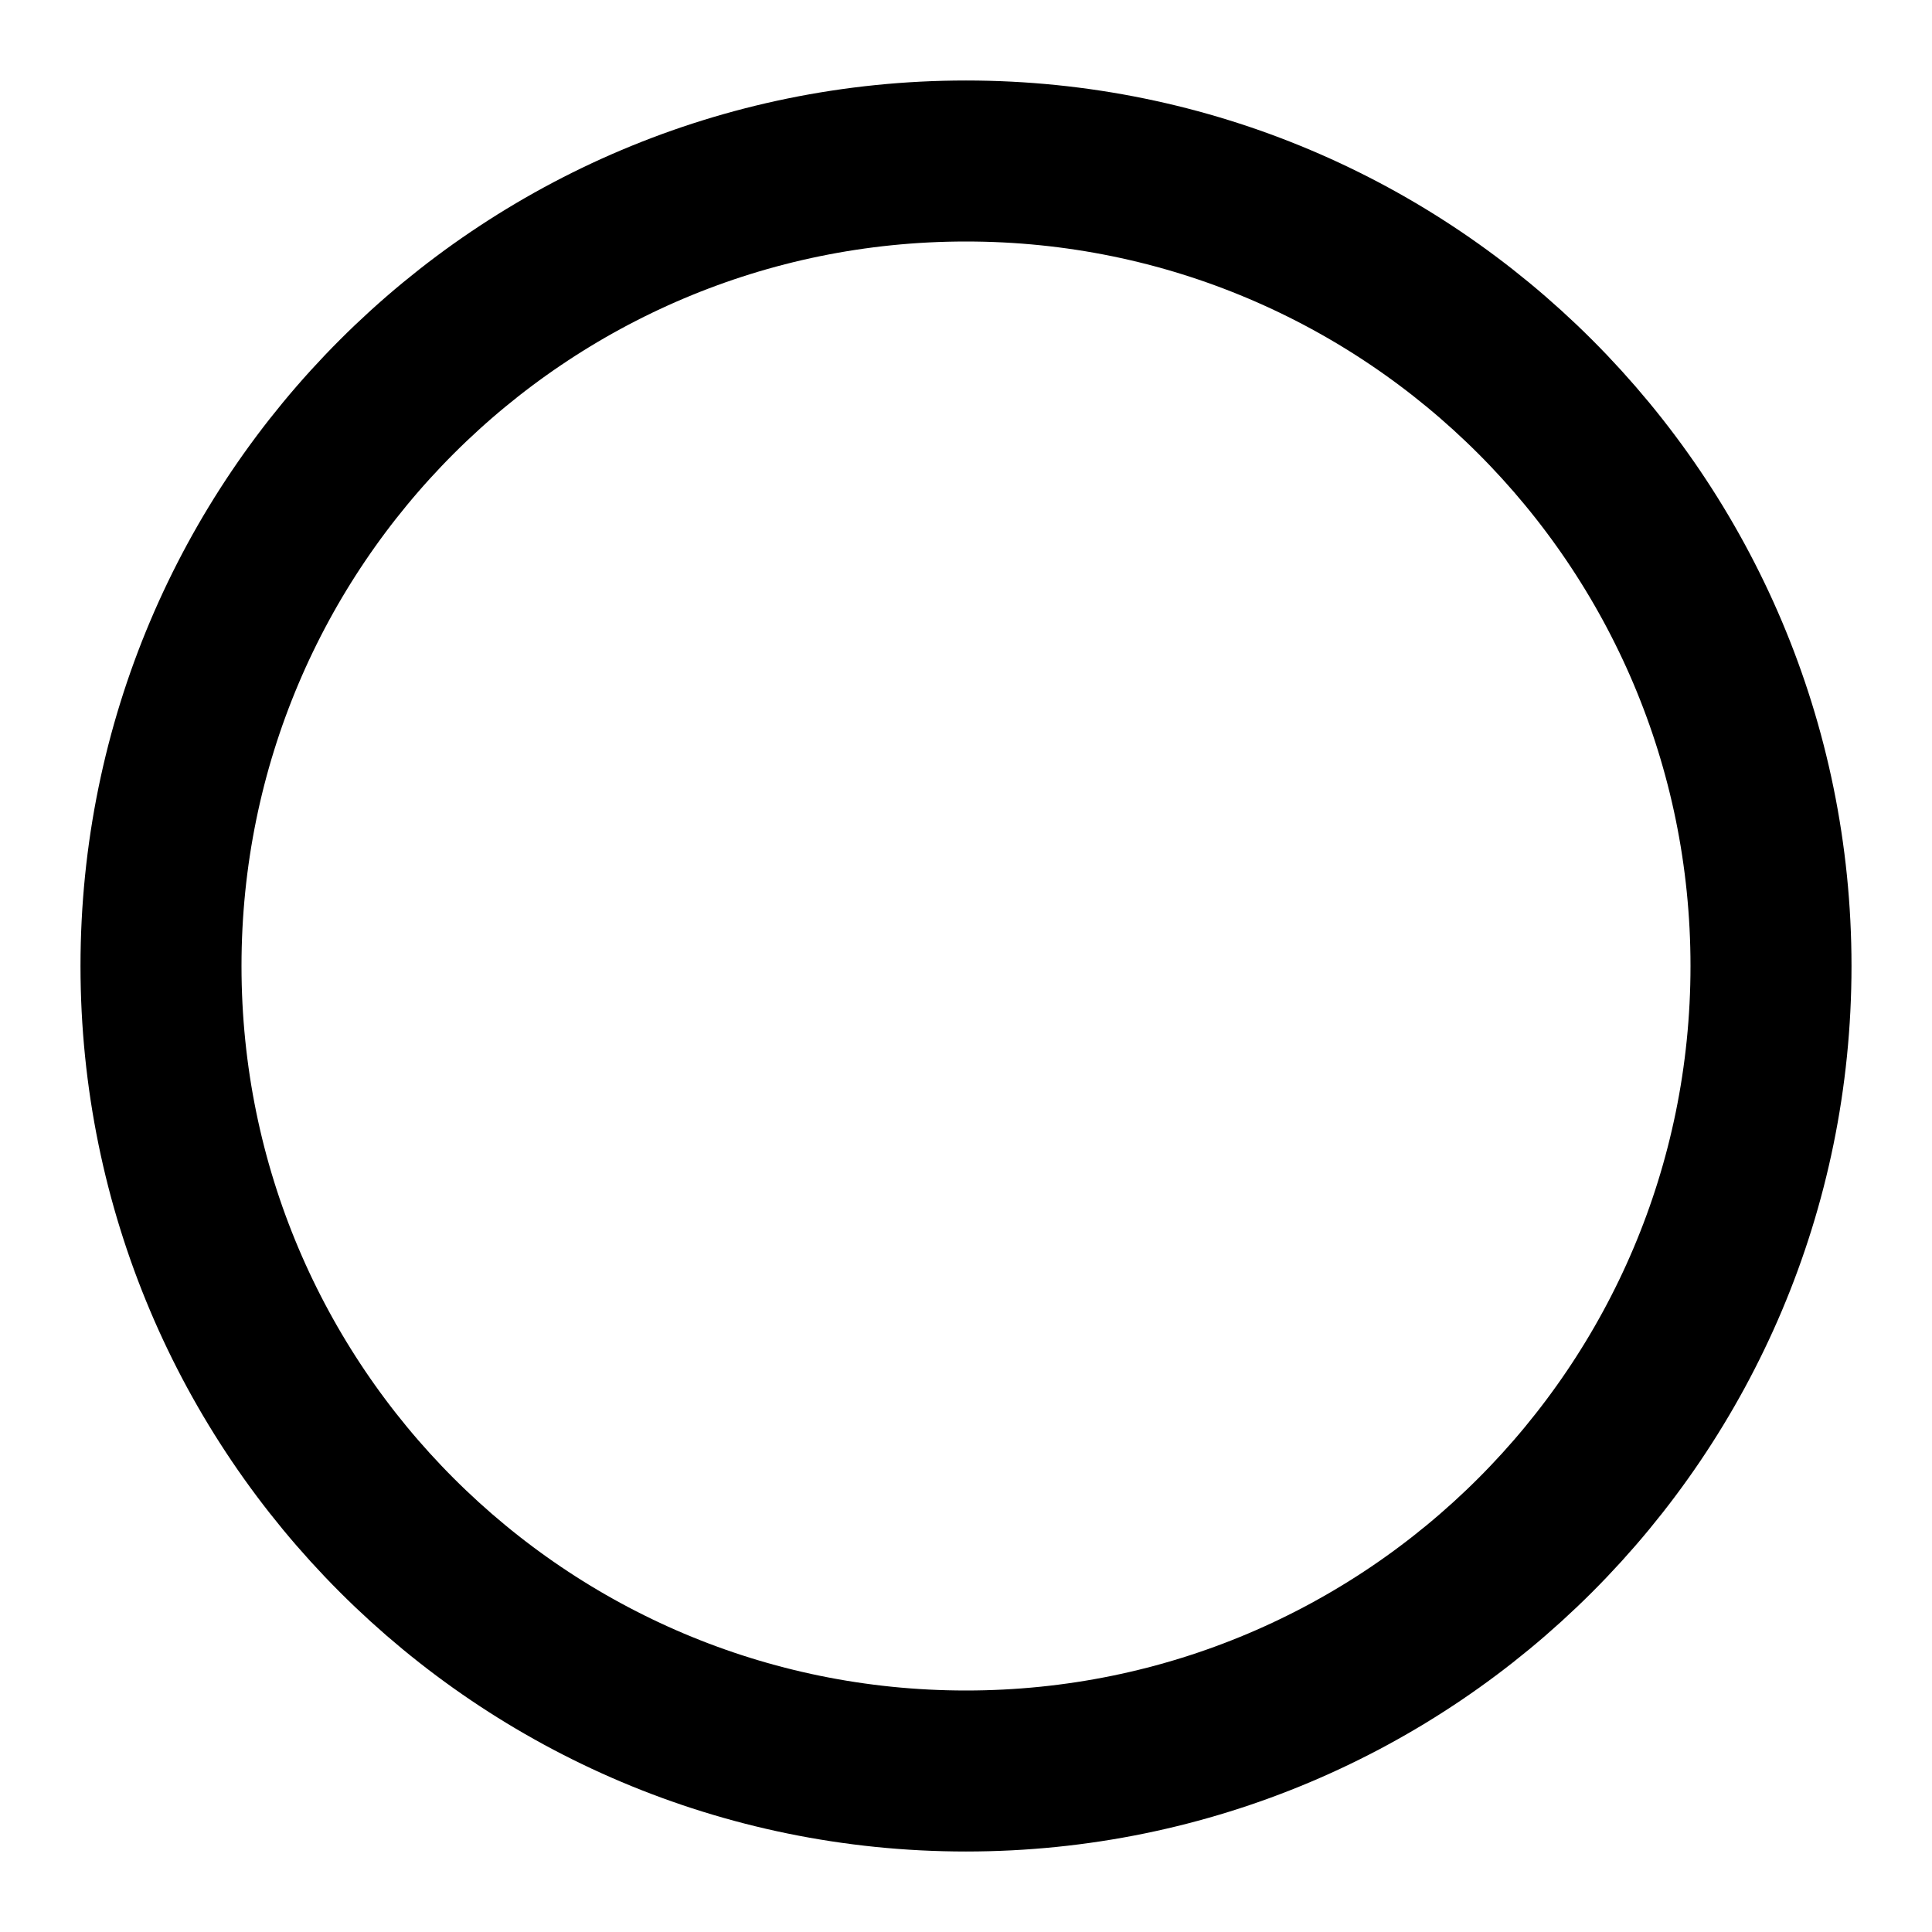
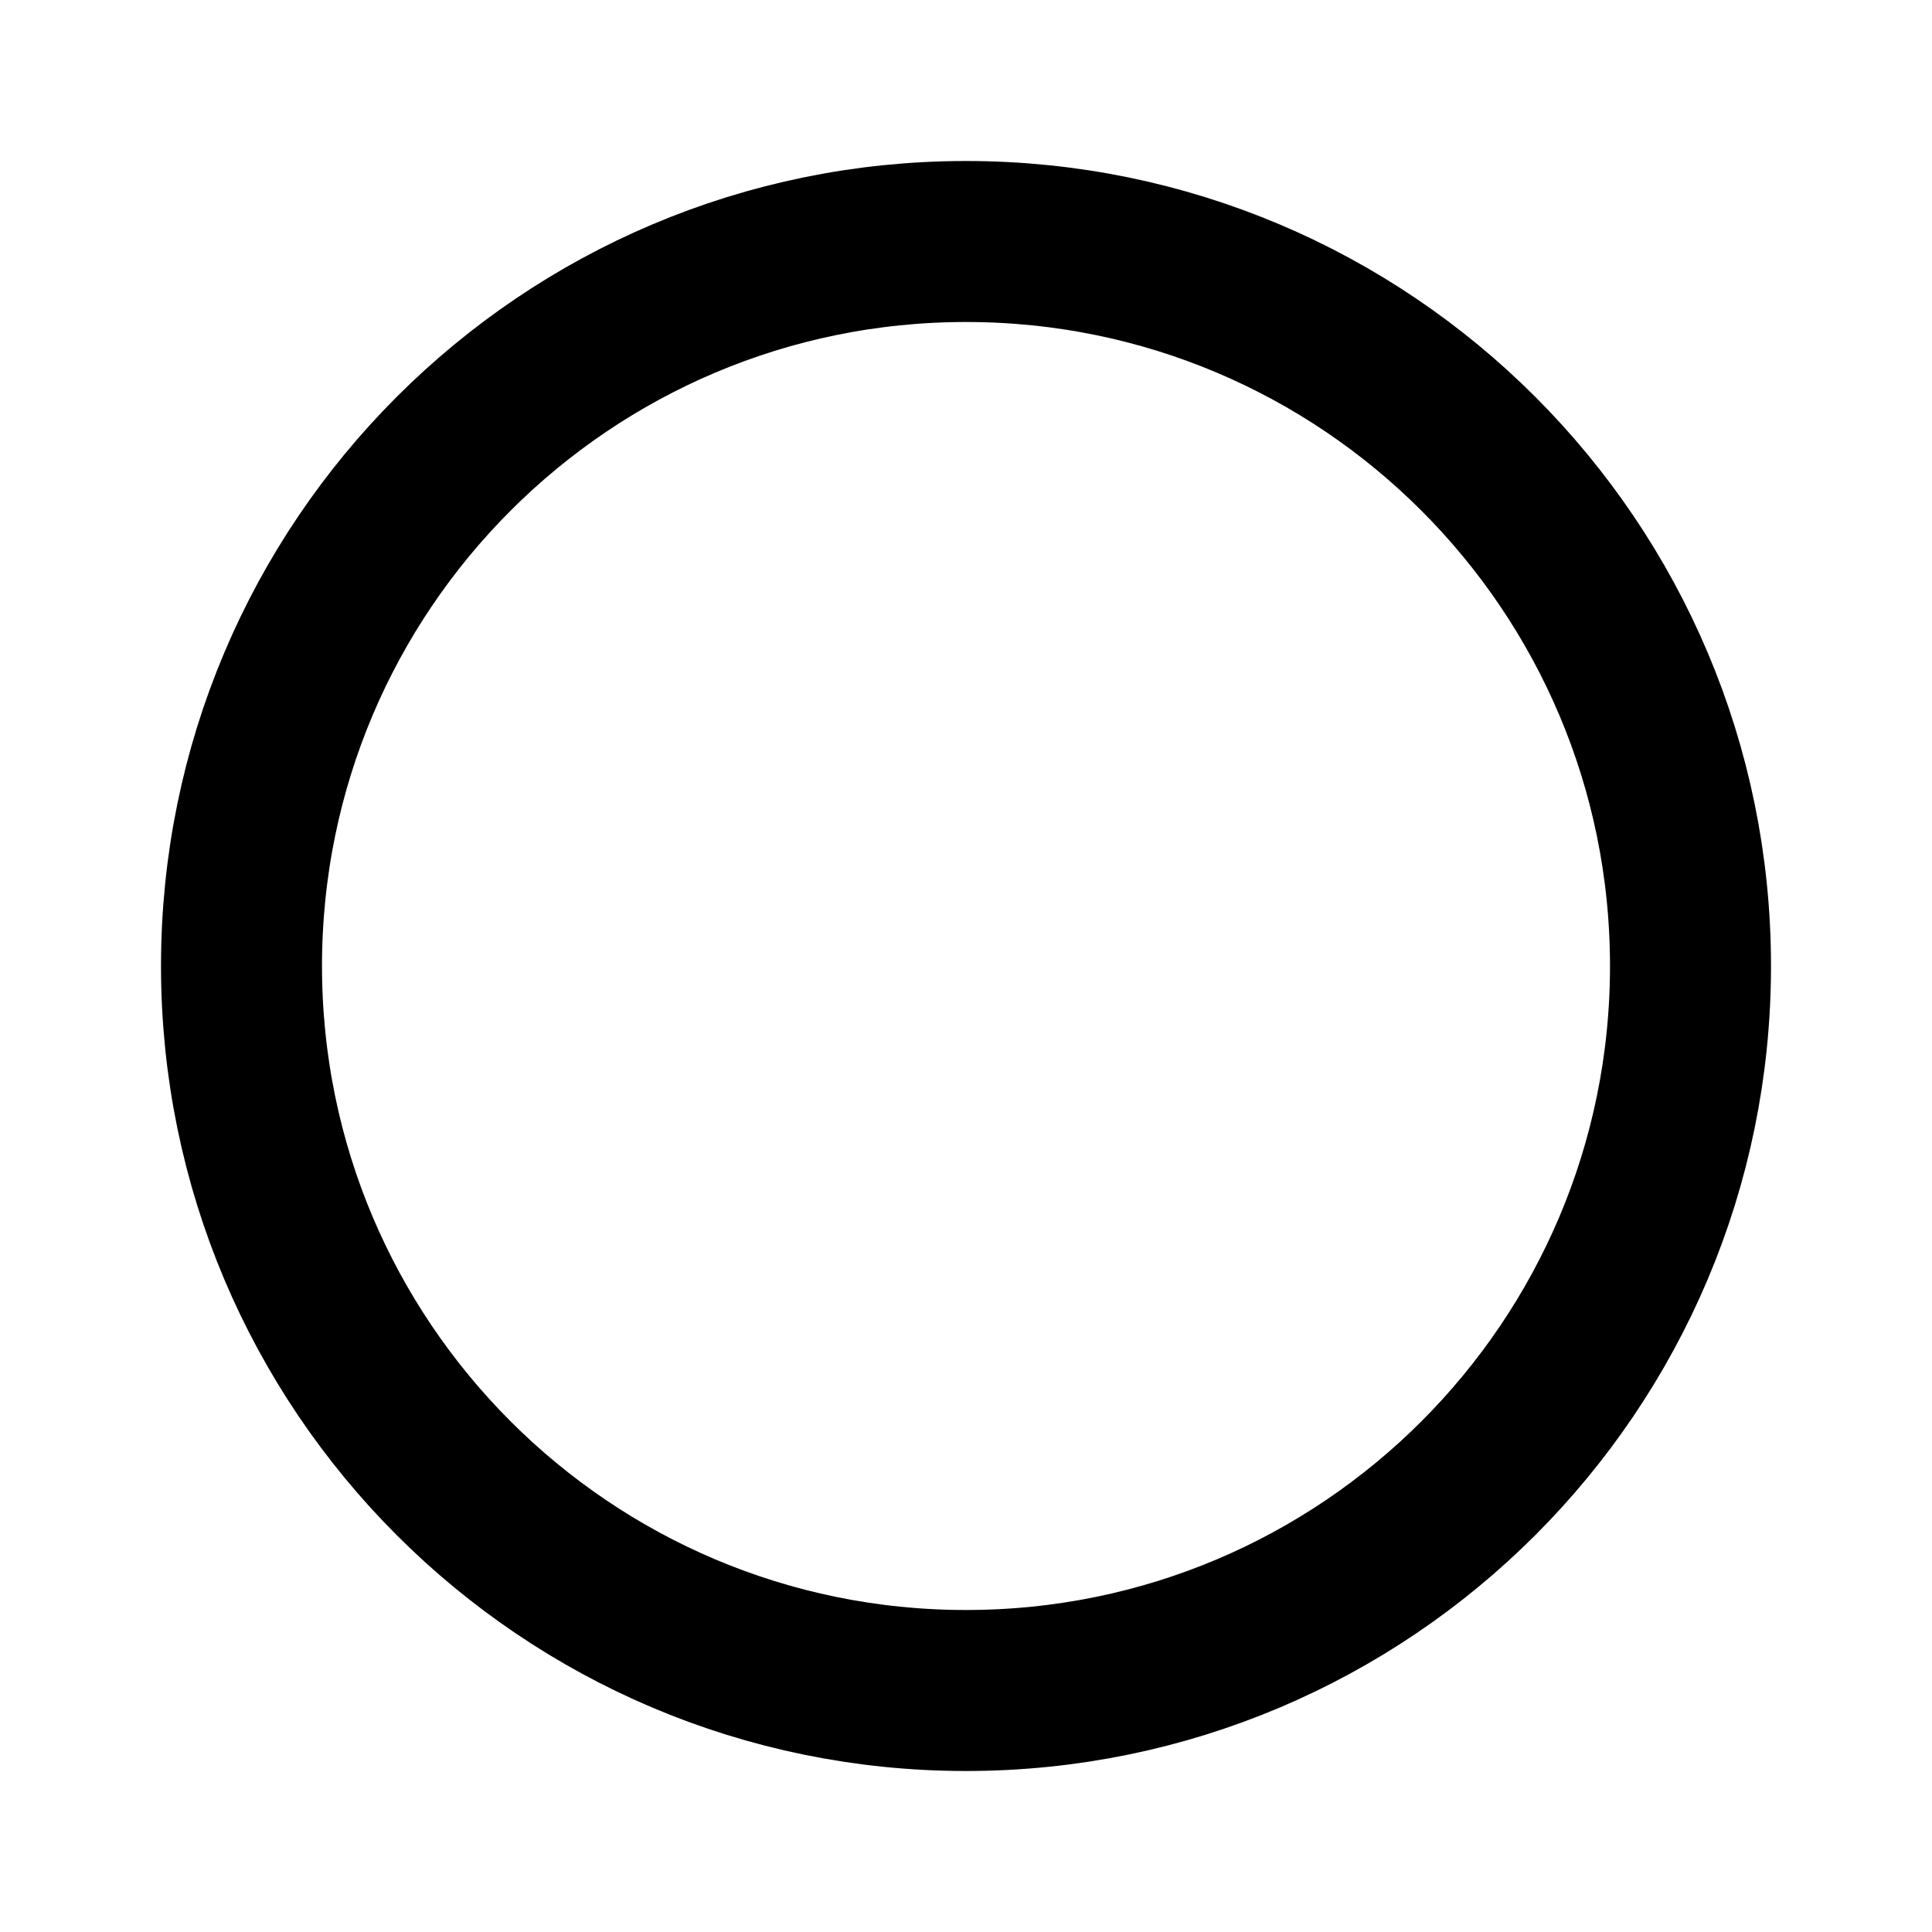
<svg xmlns="http://www.w3.org/2000/svg" viewBox="0 0 24 24" fill="#000000">
  <g id="SVGRepo_bgCarrier" stroke-width="0" />
  <g id="SVGRepo_tracerCarrier" stroke-linecap="round" stroke-linejoin="round" />
  <g id="SVGRepo_iconCarrier">
    <g id="Complete">
      <g id="Circle">
-         <circle cx="12" cy="12" data-name="Circle" fill="none" id="Circle-2" r="10" stroke="#000000" stroke-linecap="round" stroke-linejoin="round" stroke-width="2" />
+         <circle cx="12" cy="12" data-name="Circle" fill="none" id="Circle-2" r="9" stroke="#000000" stroke-linecap="round" stroke-linejoin="round" stroke-width="2" />
      </g>
    </g>
  </g>
</svg>
